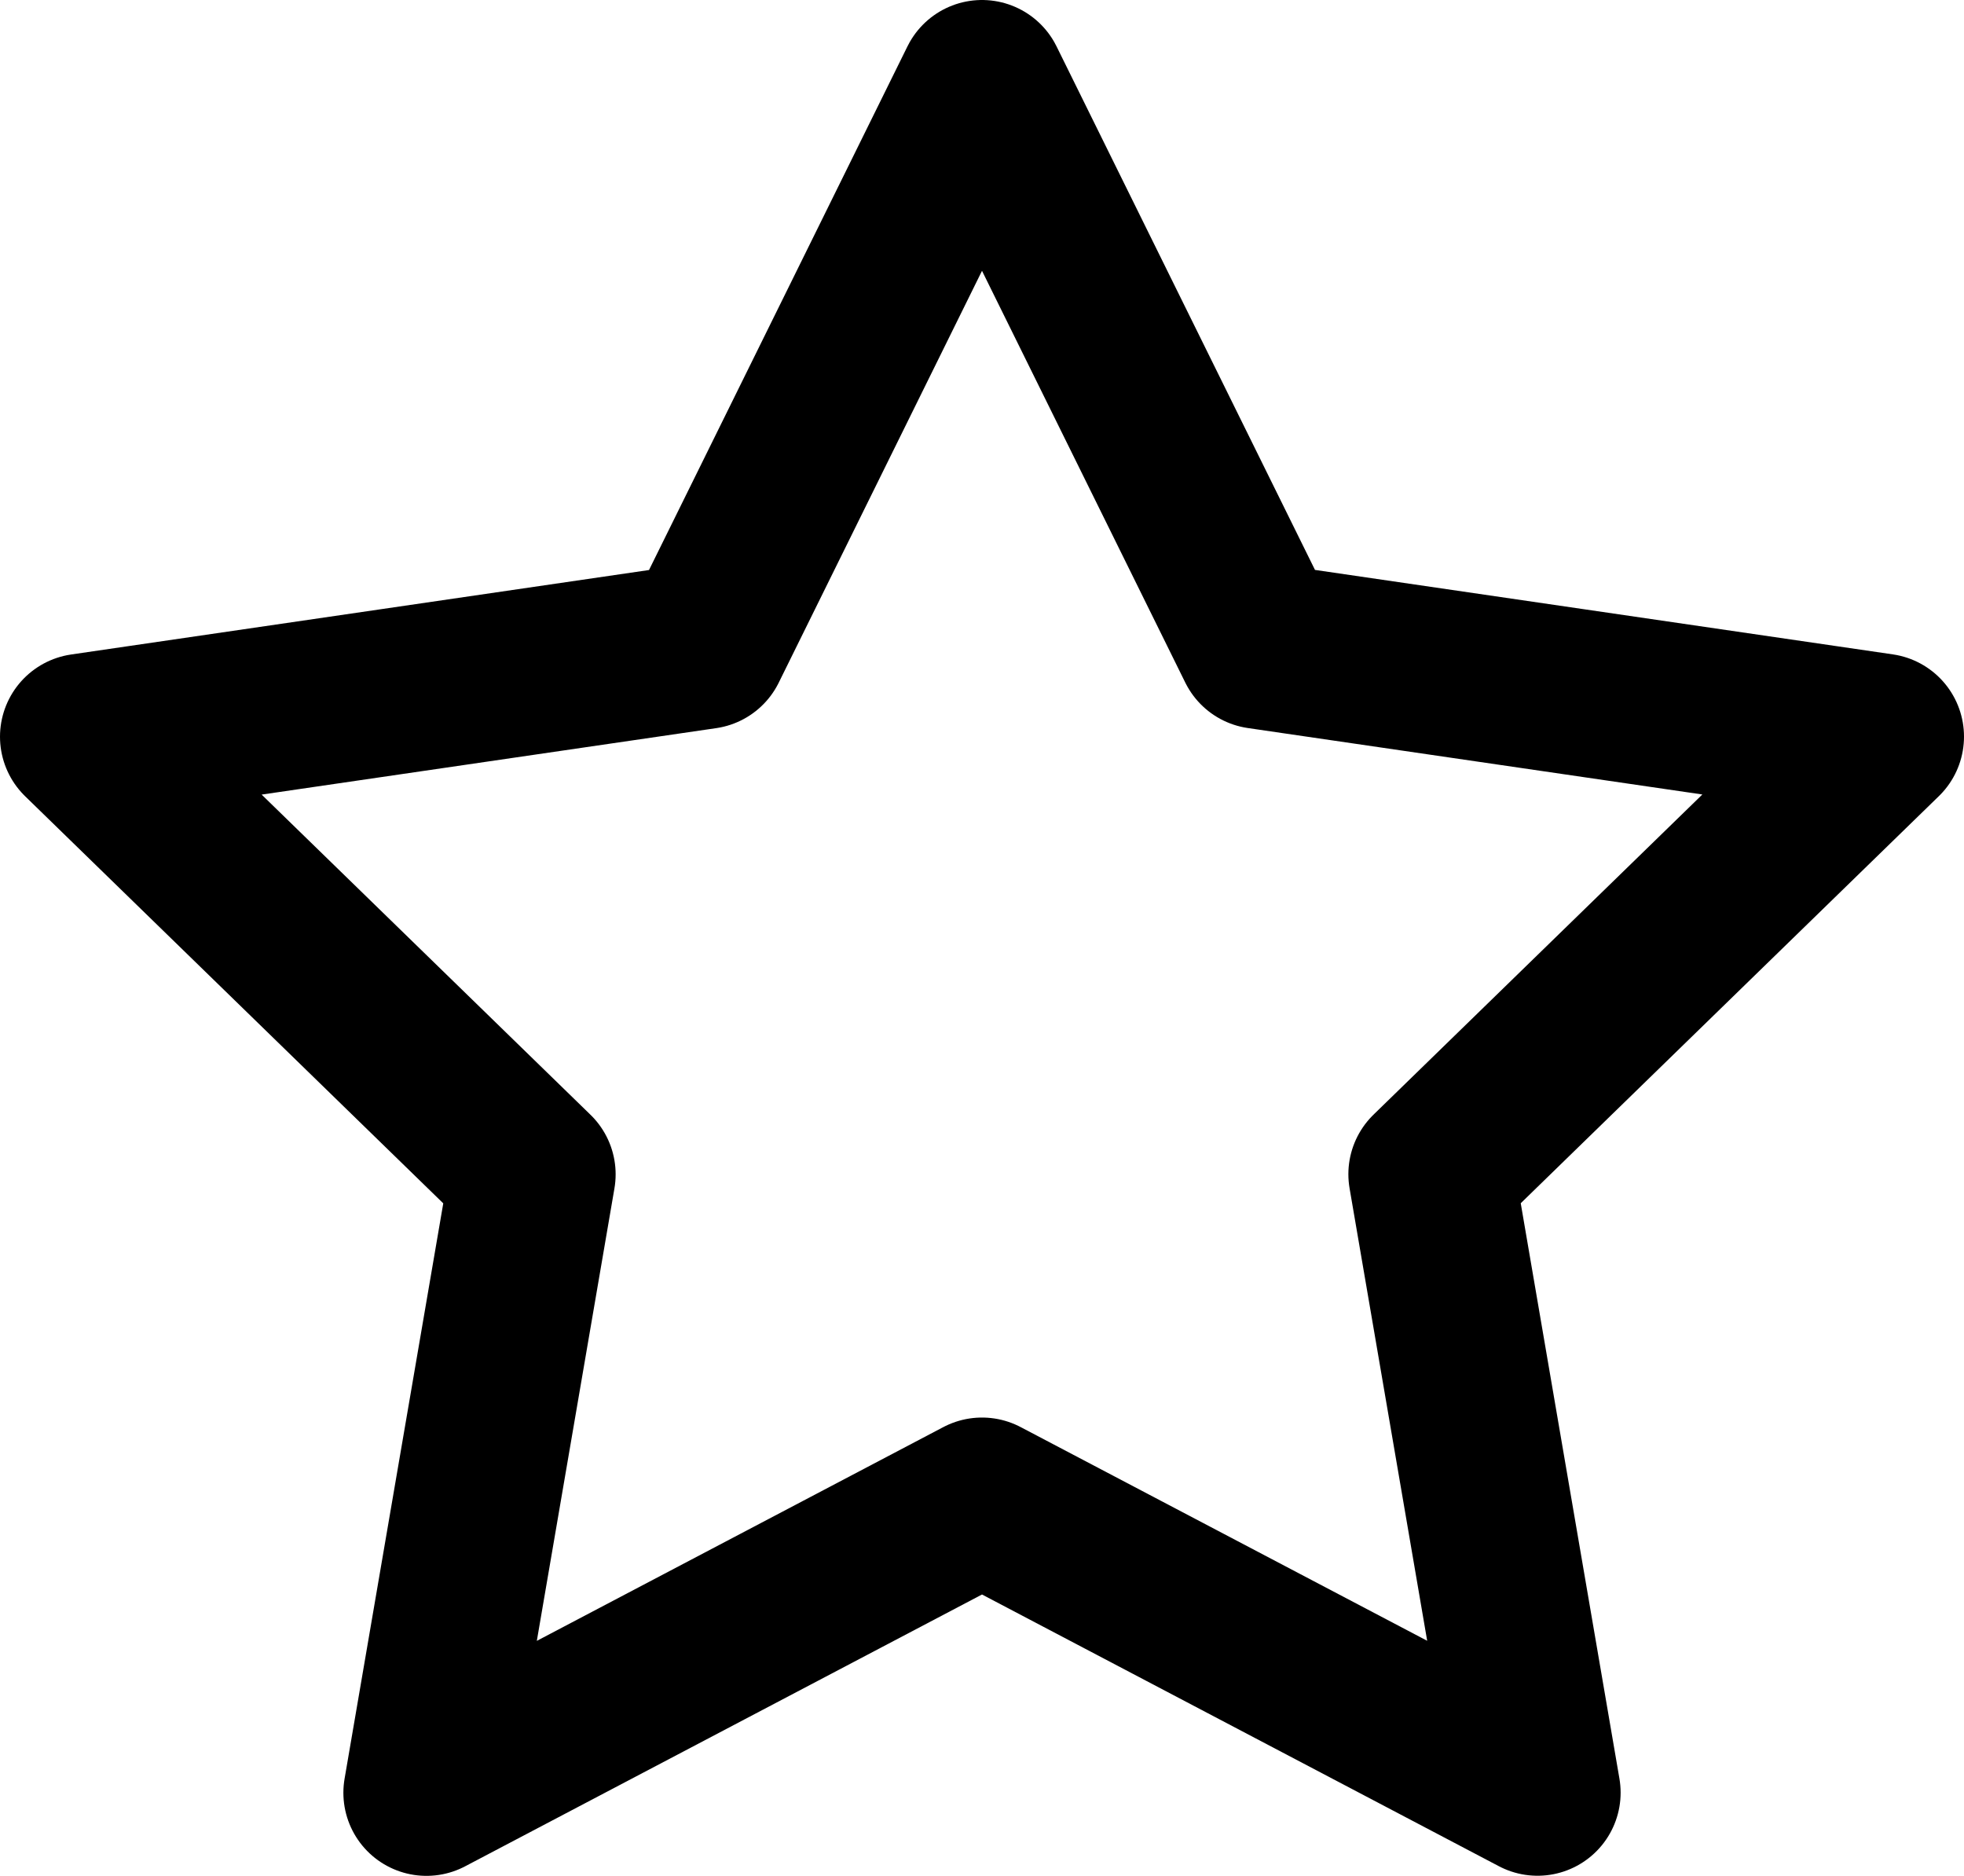
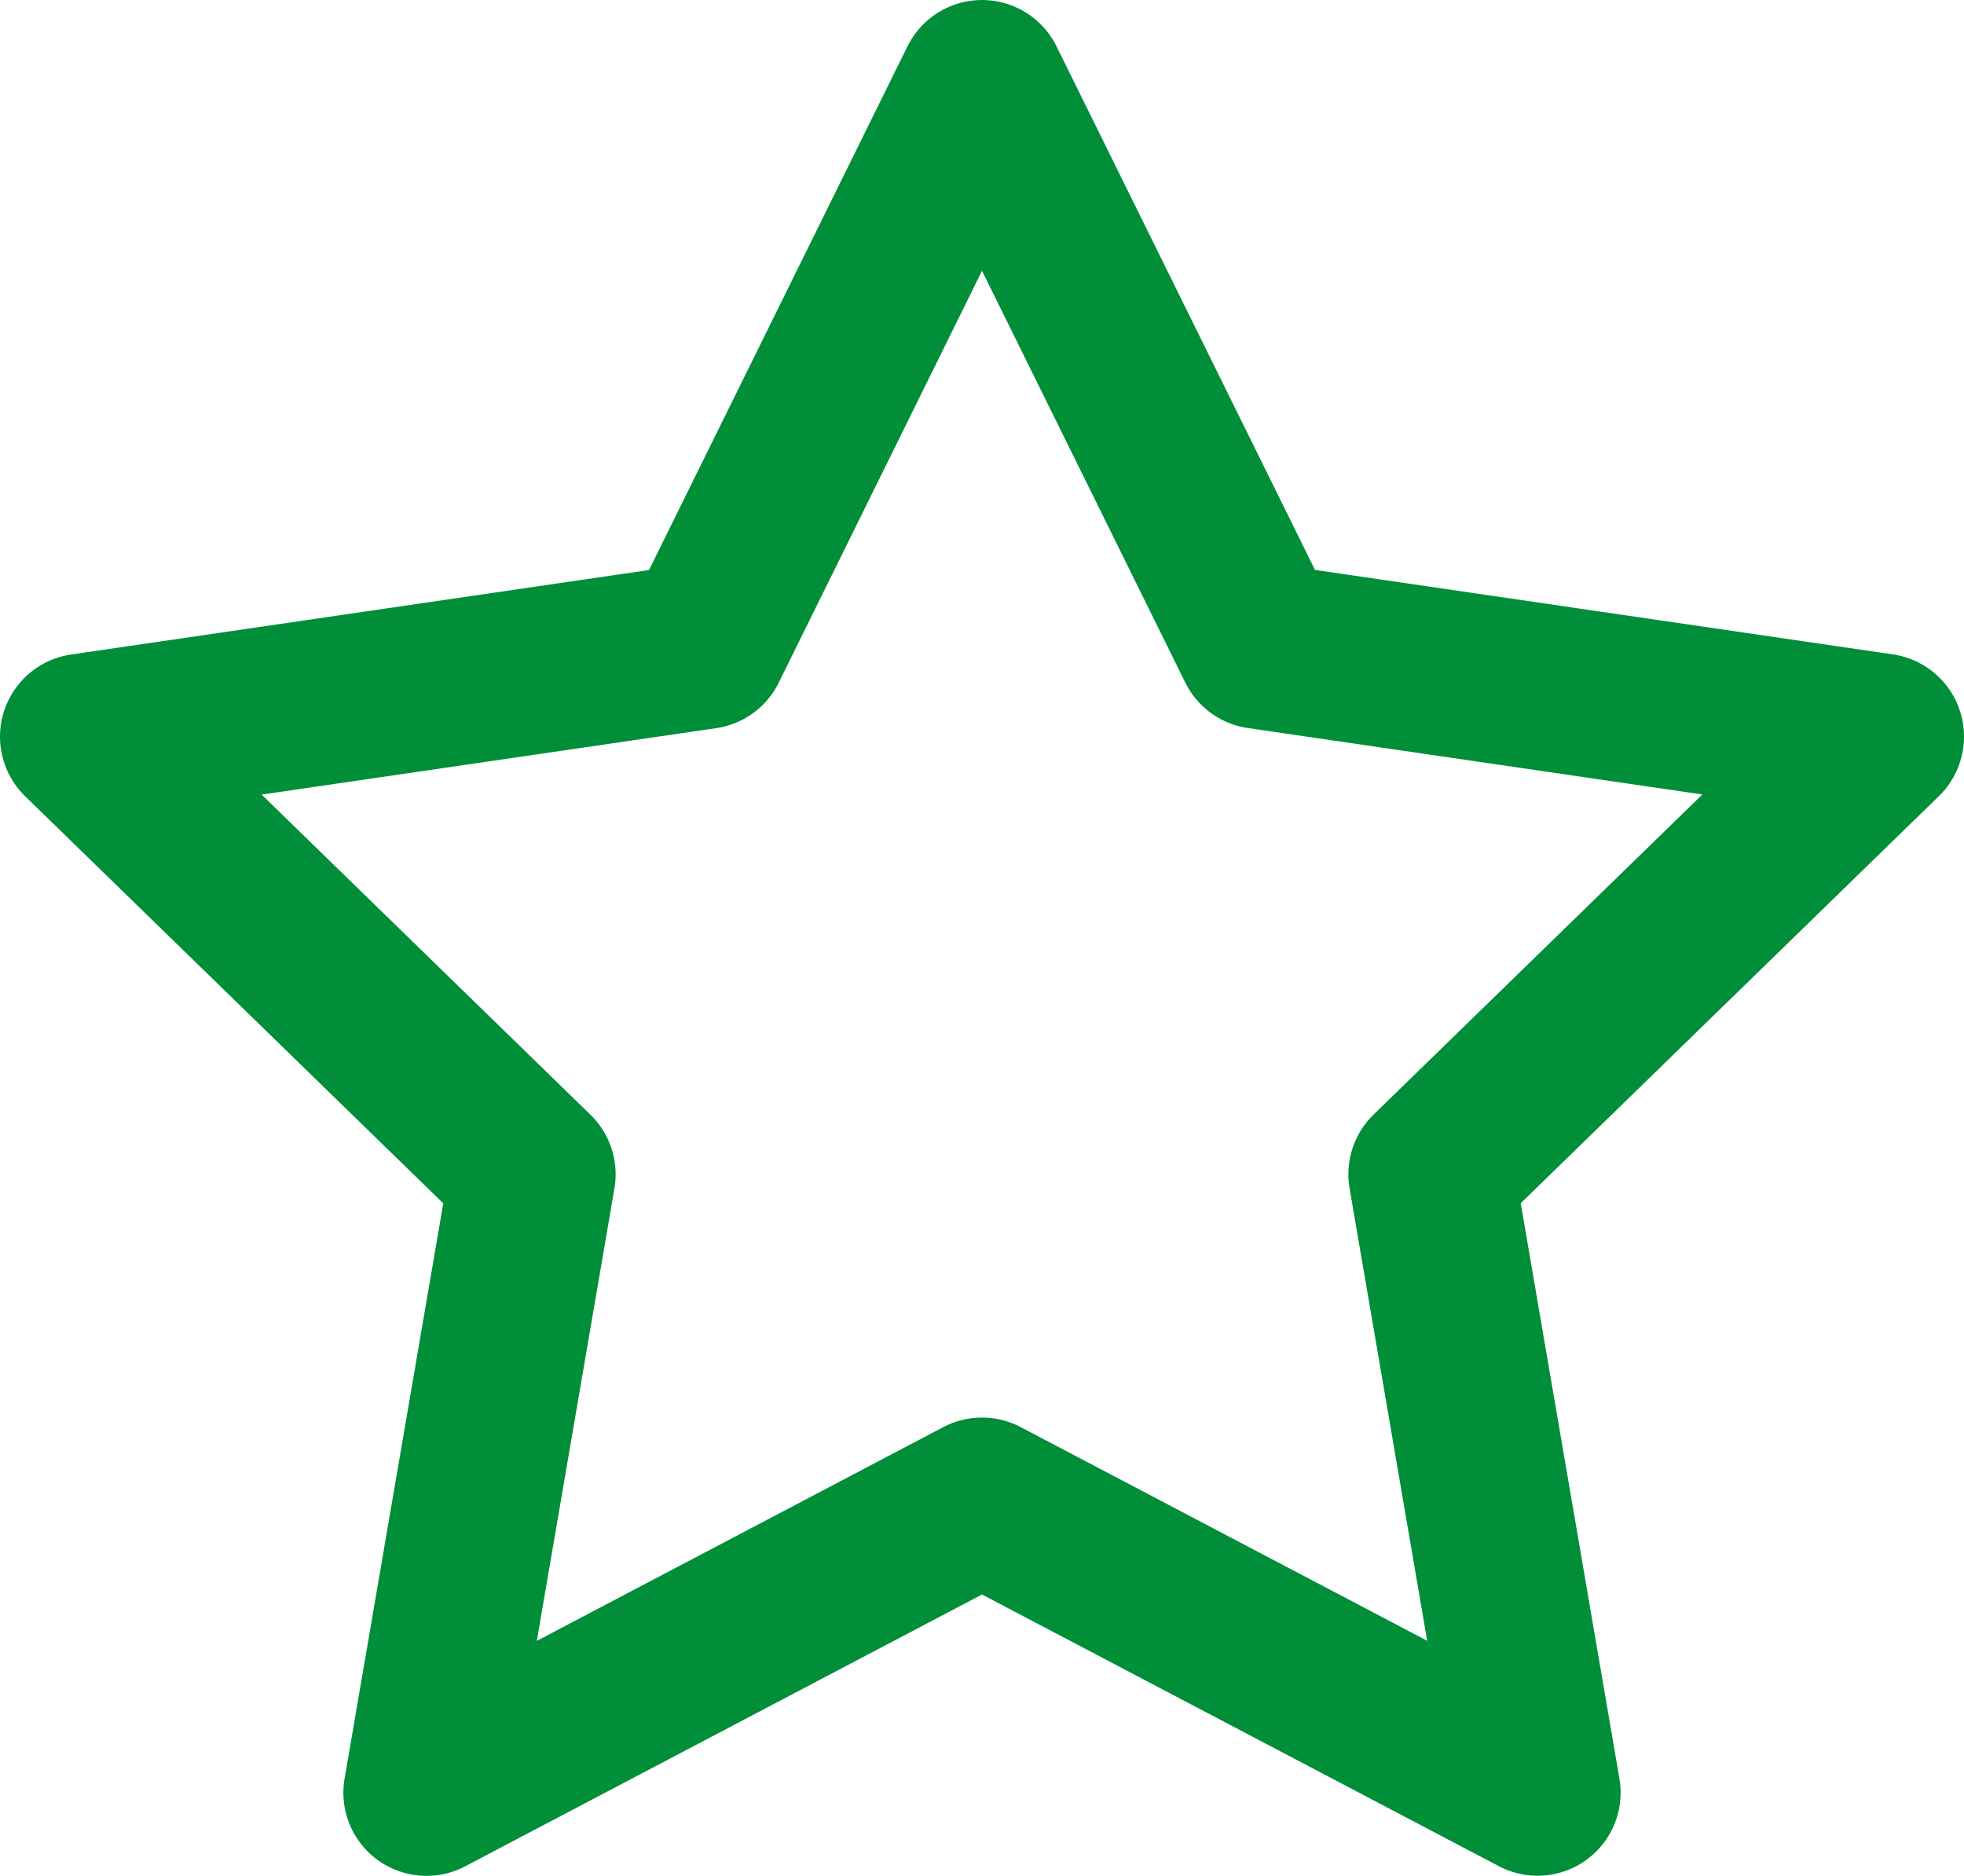
<svg xmlns="http://www.w3.org/2000/svg" width="35.456" height="33.865" viewBox="0 0 35.456 33.865">
  <g id="ic_star_hollow" transform="translate(1.5 1.5)">
-     <path id="Path" d="M21.978,5.75l5.015,10.159,11.213,1.639-8.114,7.9,1.915,11.165L21.978,31.341,11.949,36.615l1.915-11.165-8.114-7.9,11.213-1.639Z" transform="translate(-5.75 -5.75)" fill="none" stroke="#000" stroke-linecap="round" stroke-linejoin="round" stroke-width="3" />
+     <path id="Path" d="M21.978,5.75l5.015,10.159,11.213,1.639-8.114,7.9,1.915,11.165L21.978,31.341,11.949,36.615l1.915-11.165-8.114-7.9,11.213-1.639Z" transform="translate(-5.75 -5.75)" fill="none" stroke="#008e39" stroke-linecap="round" stroke-linejoin="round" stroke-width="3" />
  </g>
</svg>
